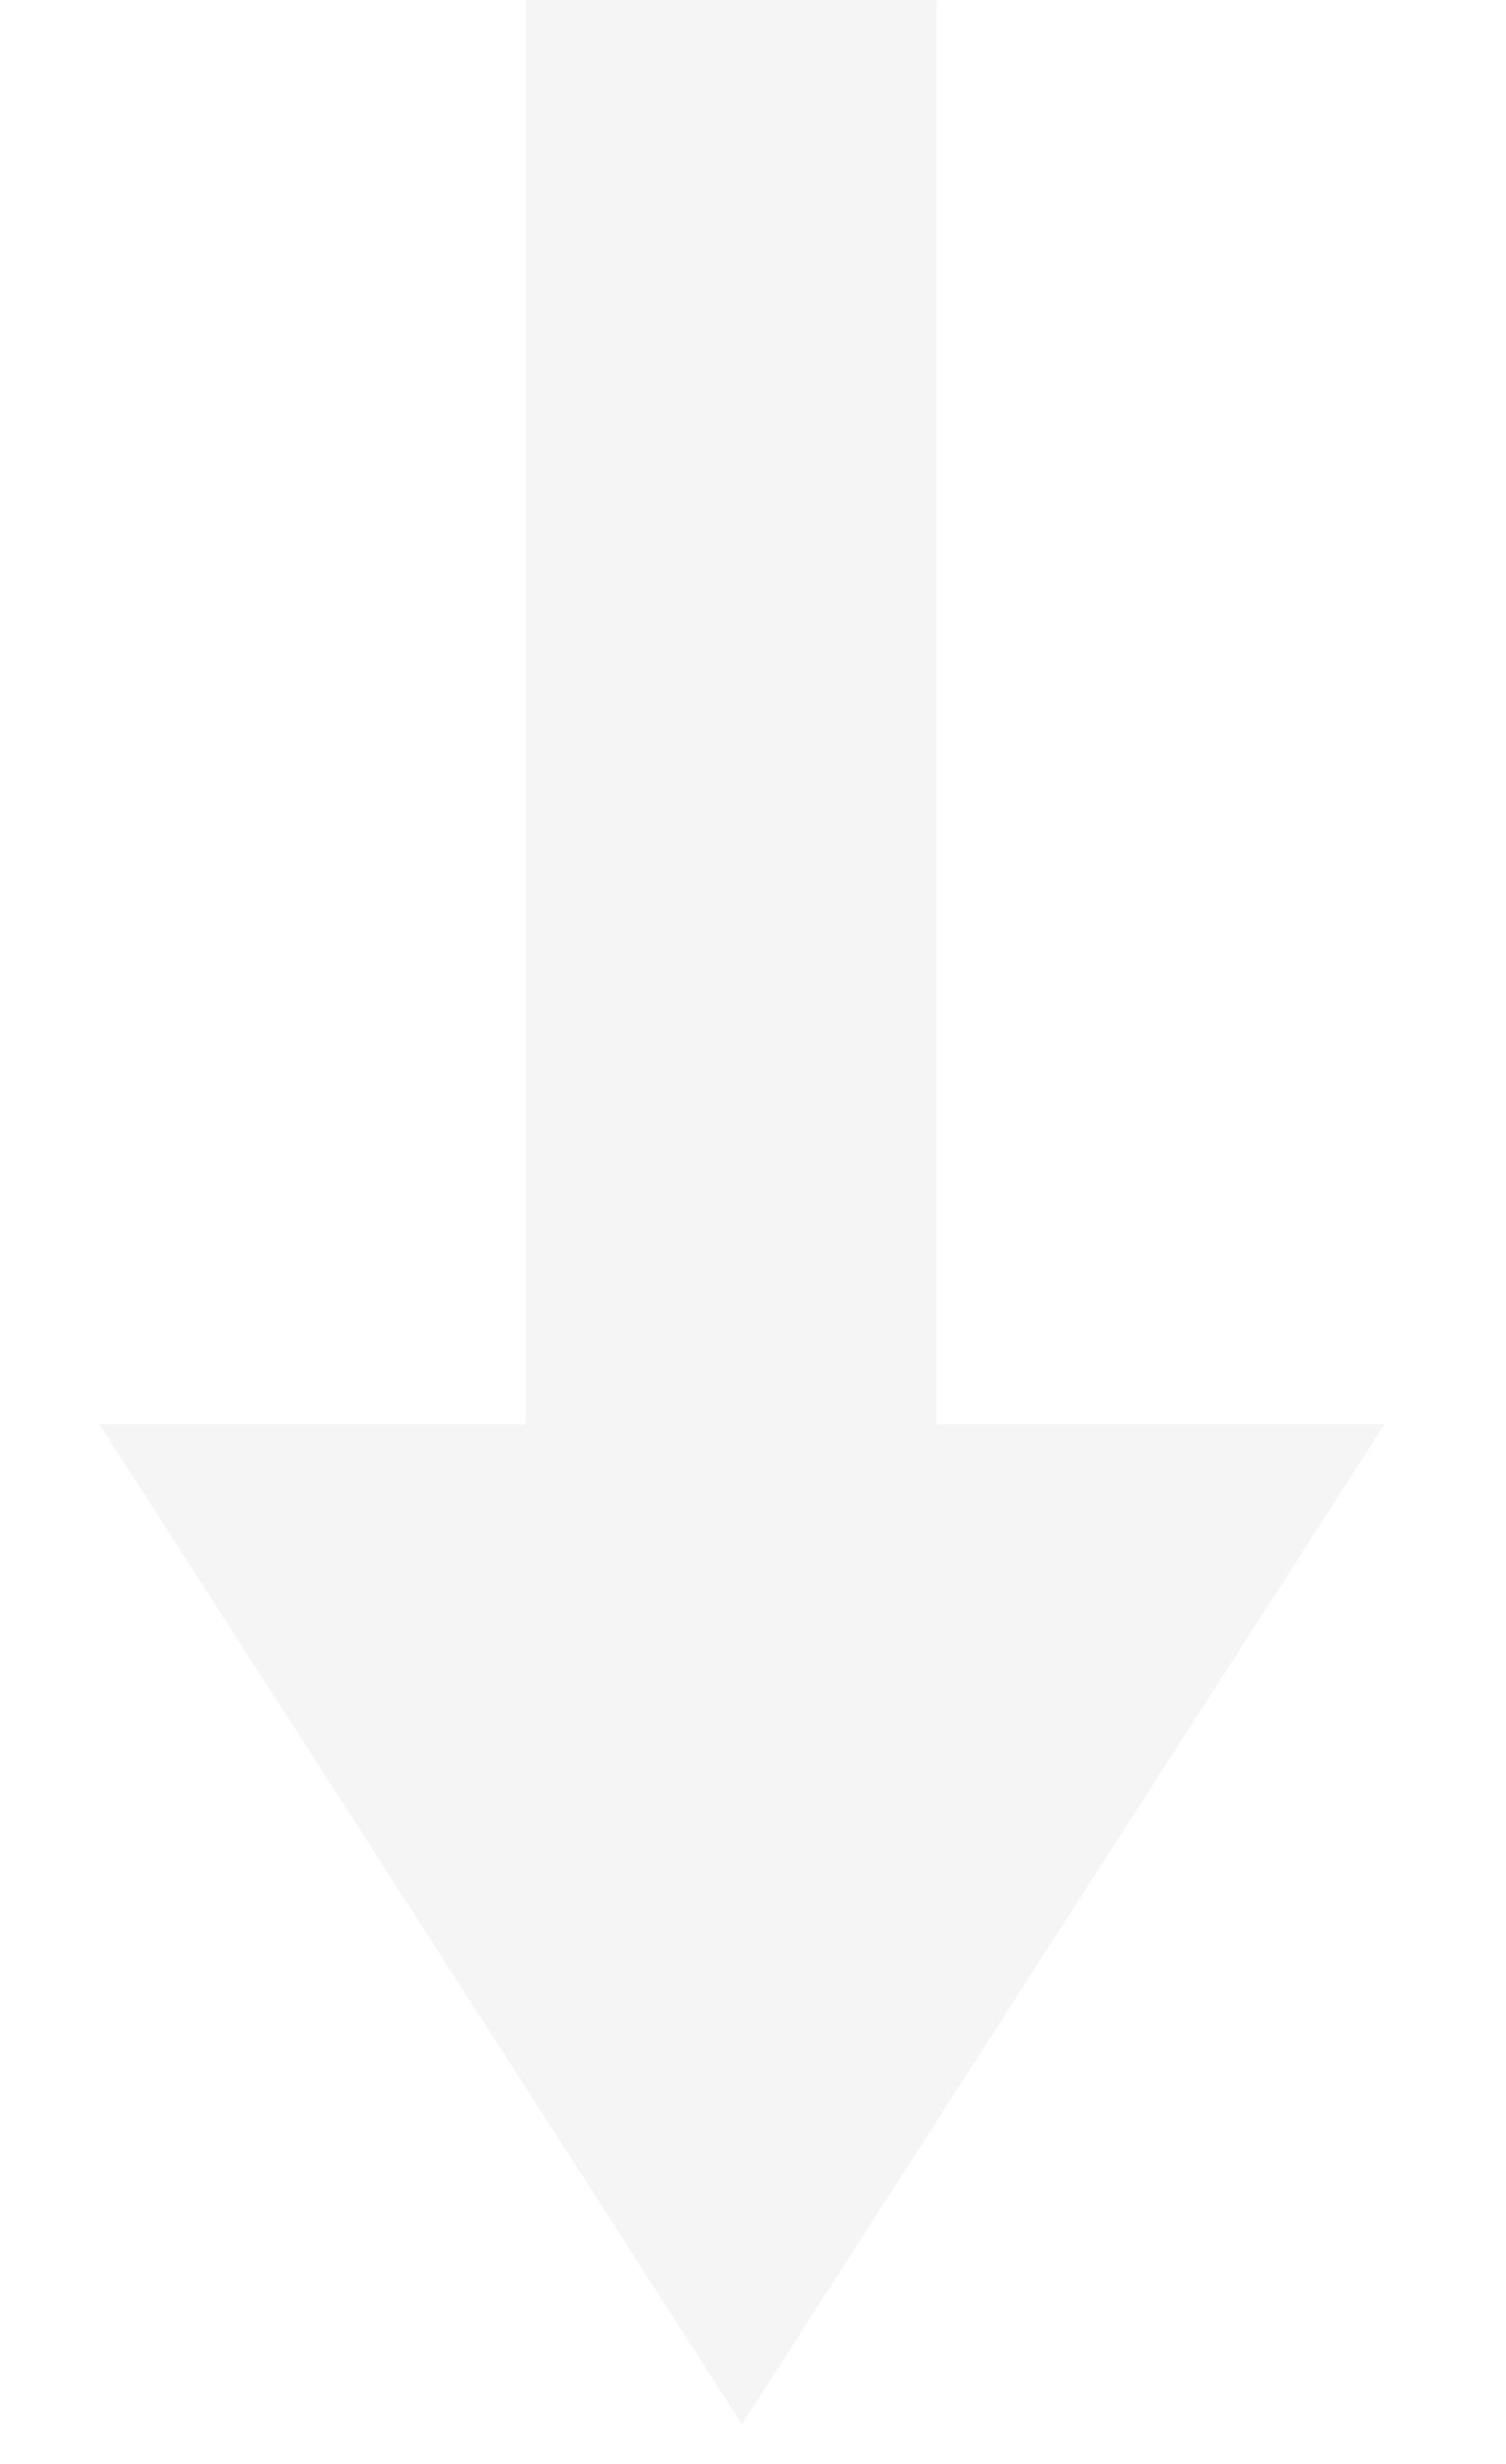
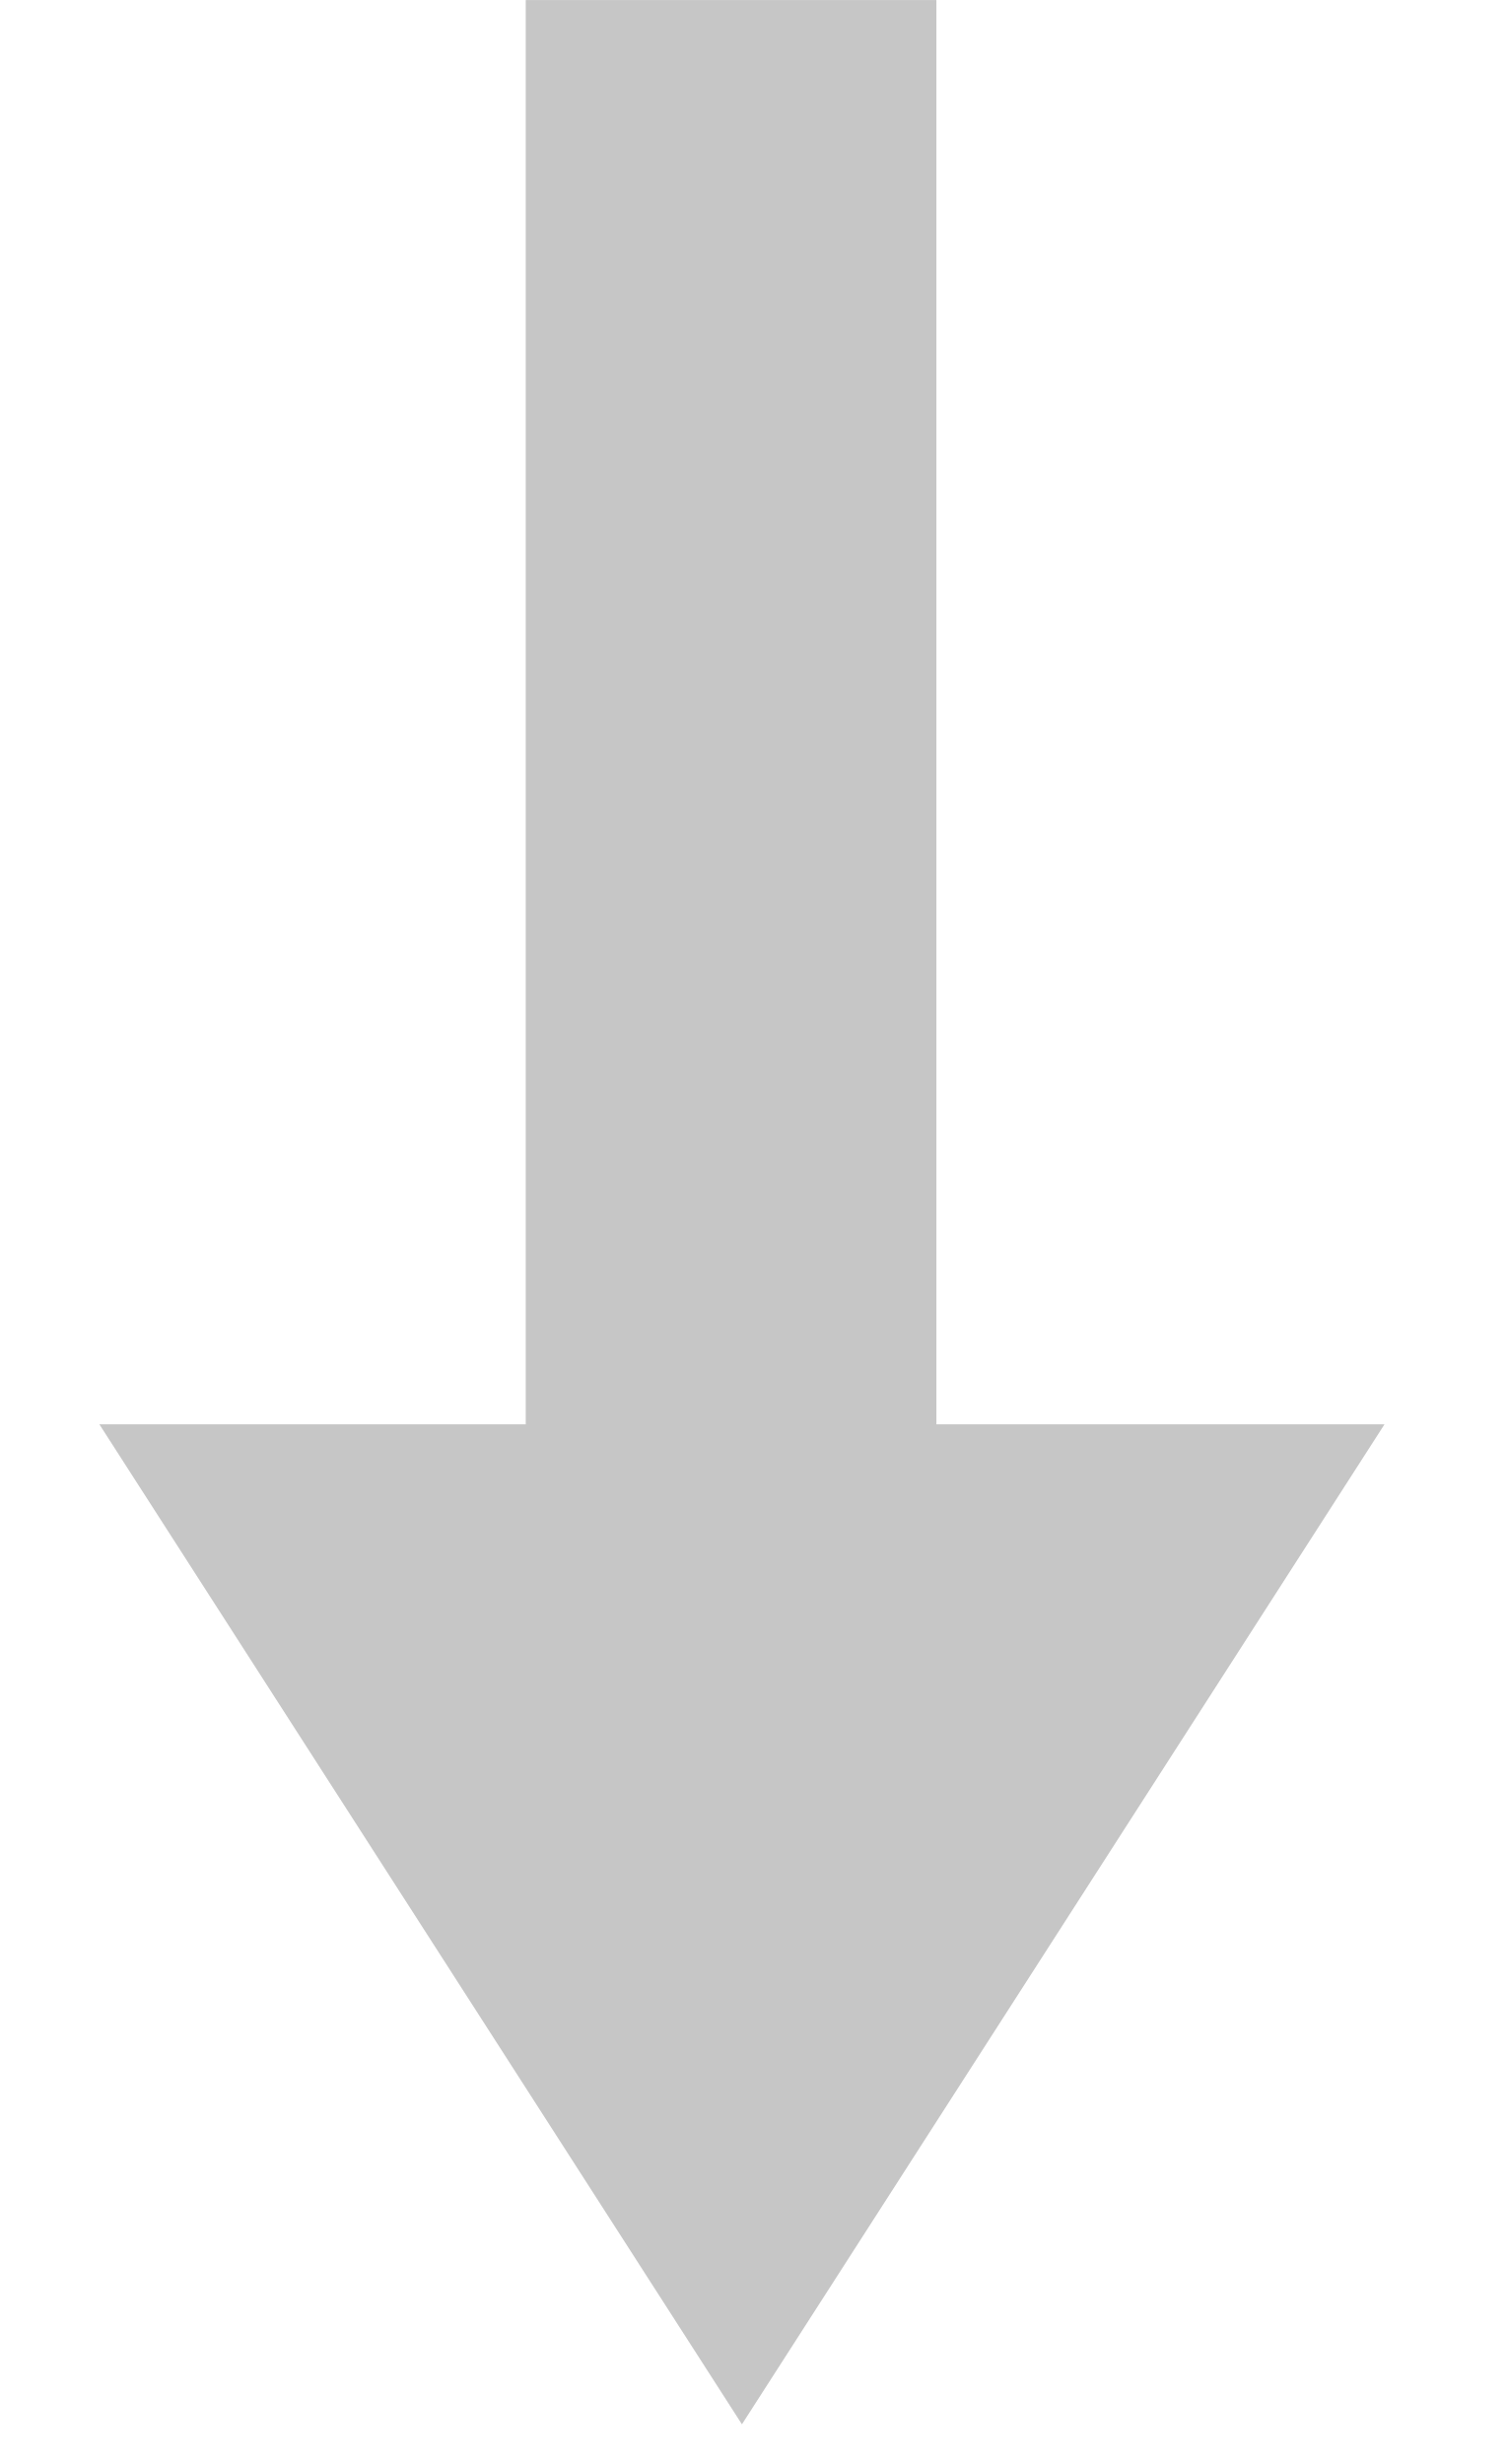
<svg xmlns="http://www.w3.org/2000/svg" width="11" height="18" viewBox="0 0 11 18" fill="none">
-   <path d="M5.42 17.71L10.114 10.405L0.726 10.405L5.42 17.71Z" fill="#f5f5f5" />
-   <rect x="6.841" width="10.782" height="3" transform="rotate(90 6.84061 0)" fill="#f5f5f5" />
+   <path d="M5.42 17.71L10.114 10.405L0.726 10.405L5.42 17.71Z" fill="#c6c6c6" />
+   <rect x="6.841" width="10.782" height="3" transform="rotate(90 6.84061 0)" fill="#c6c6c6" />
</svg>
